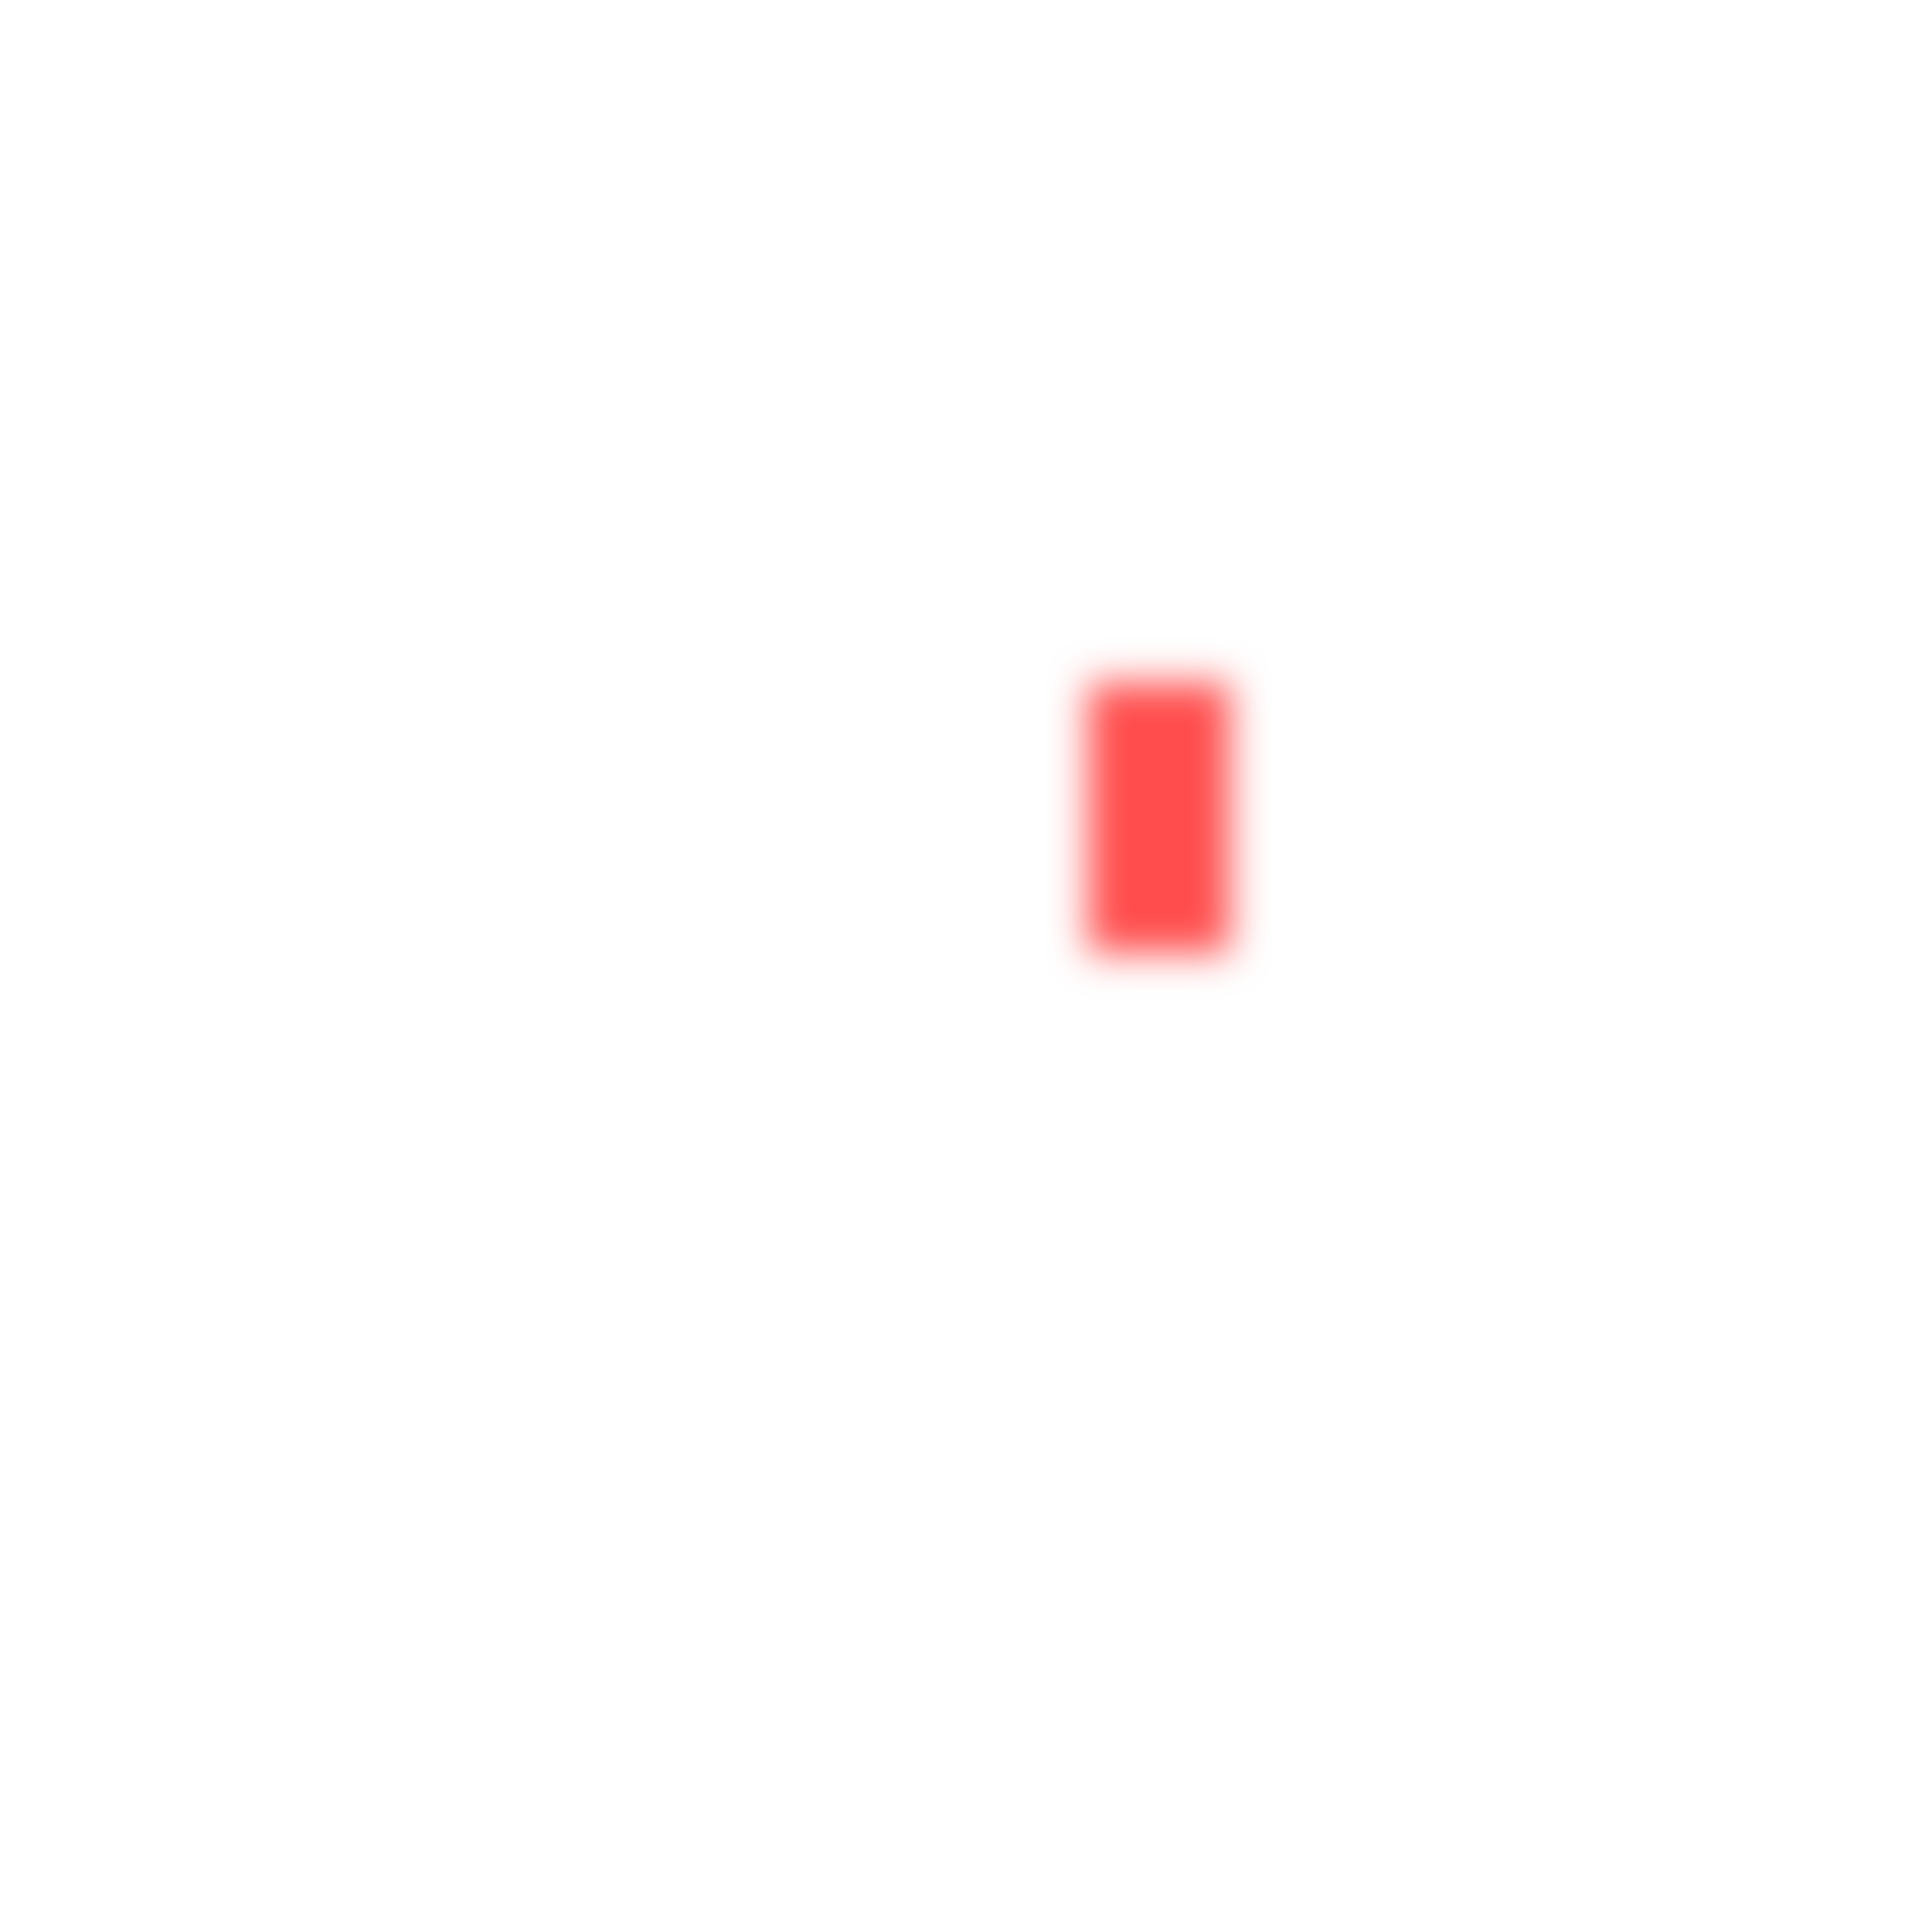
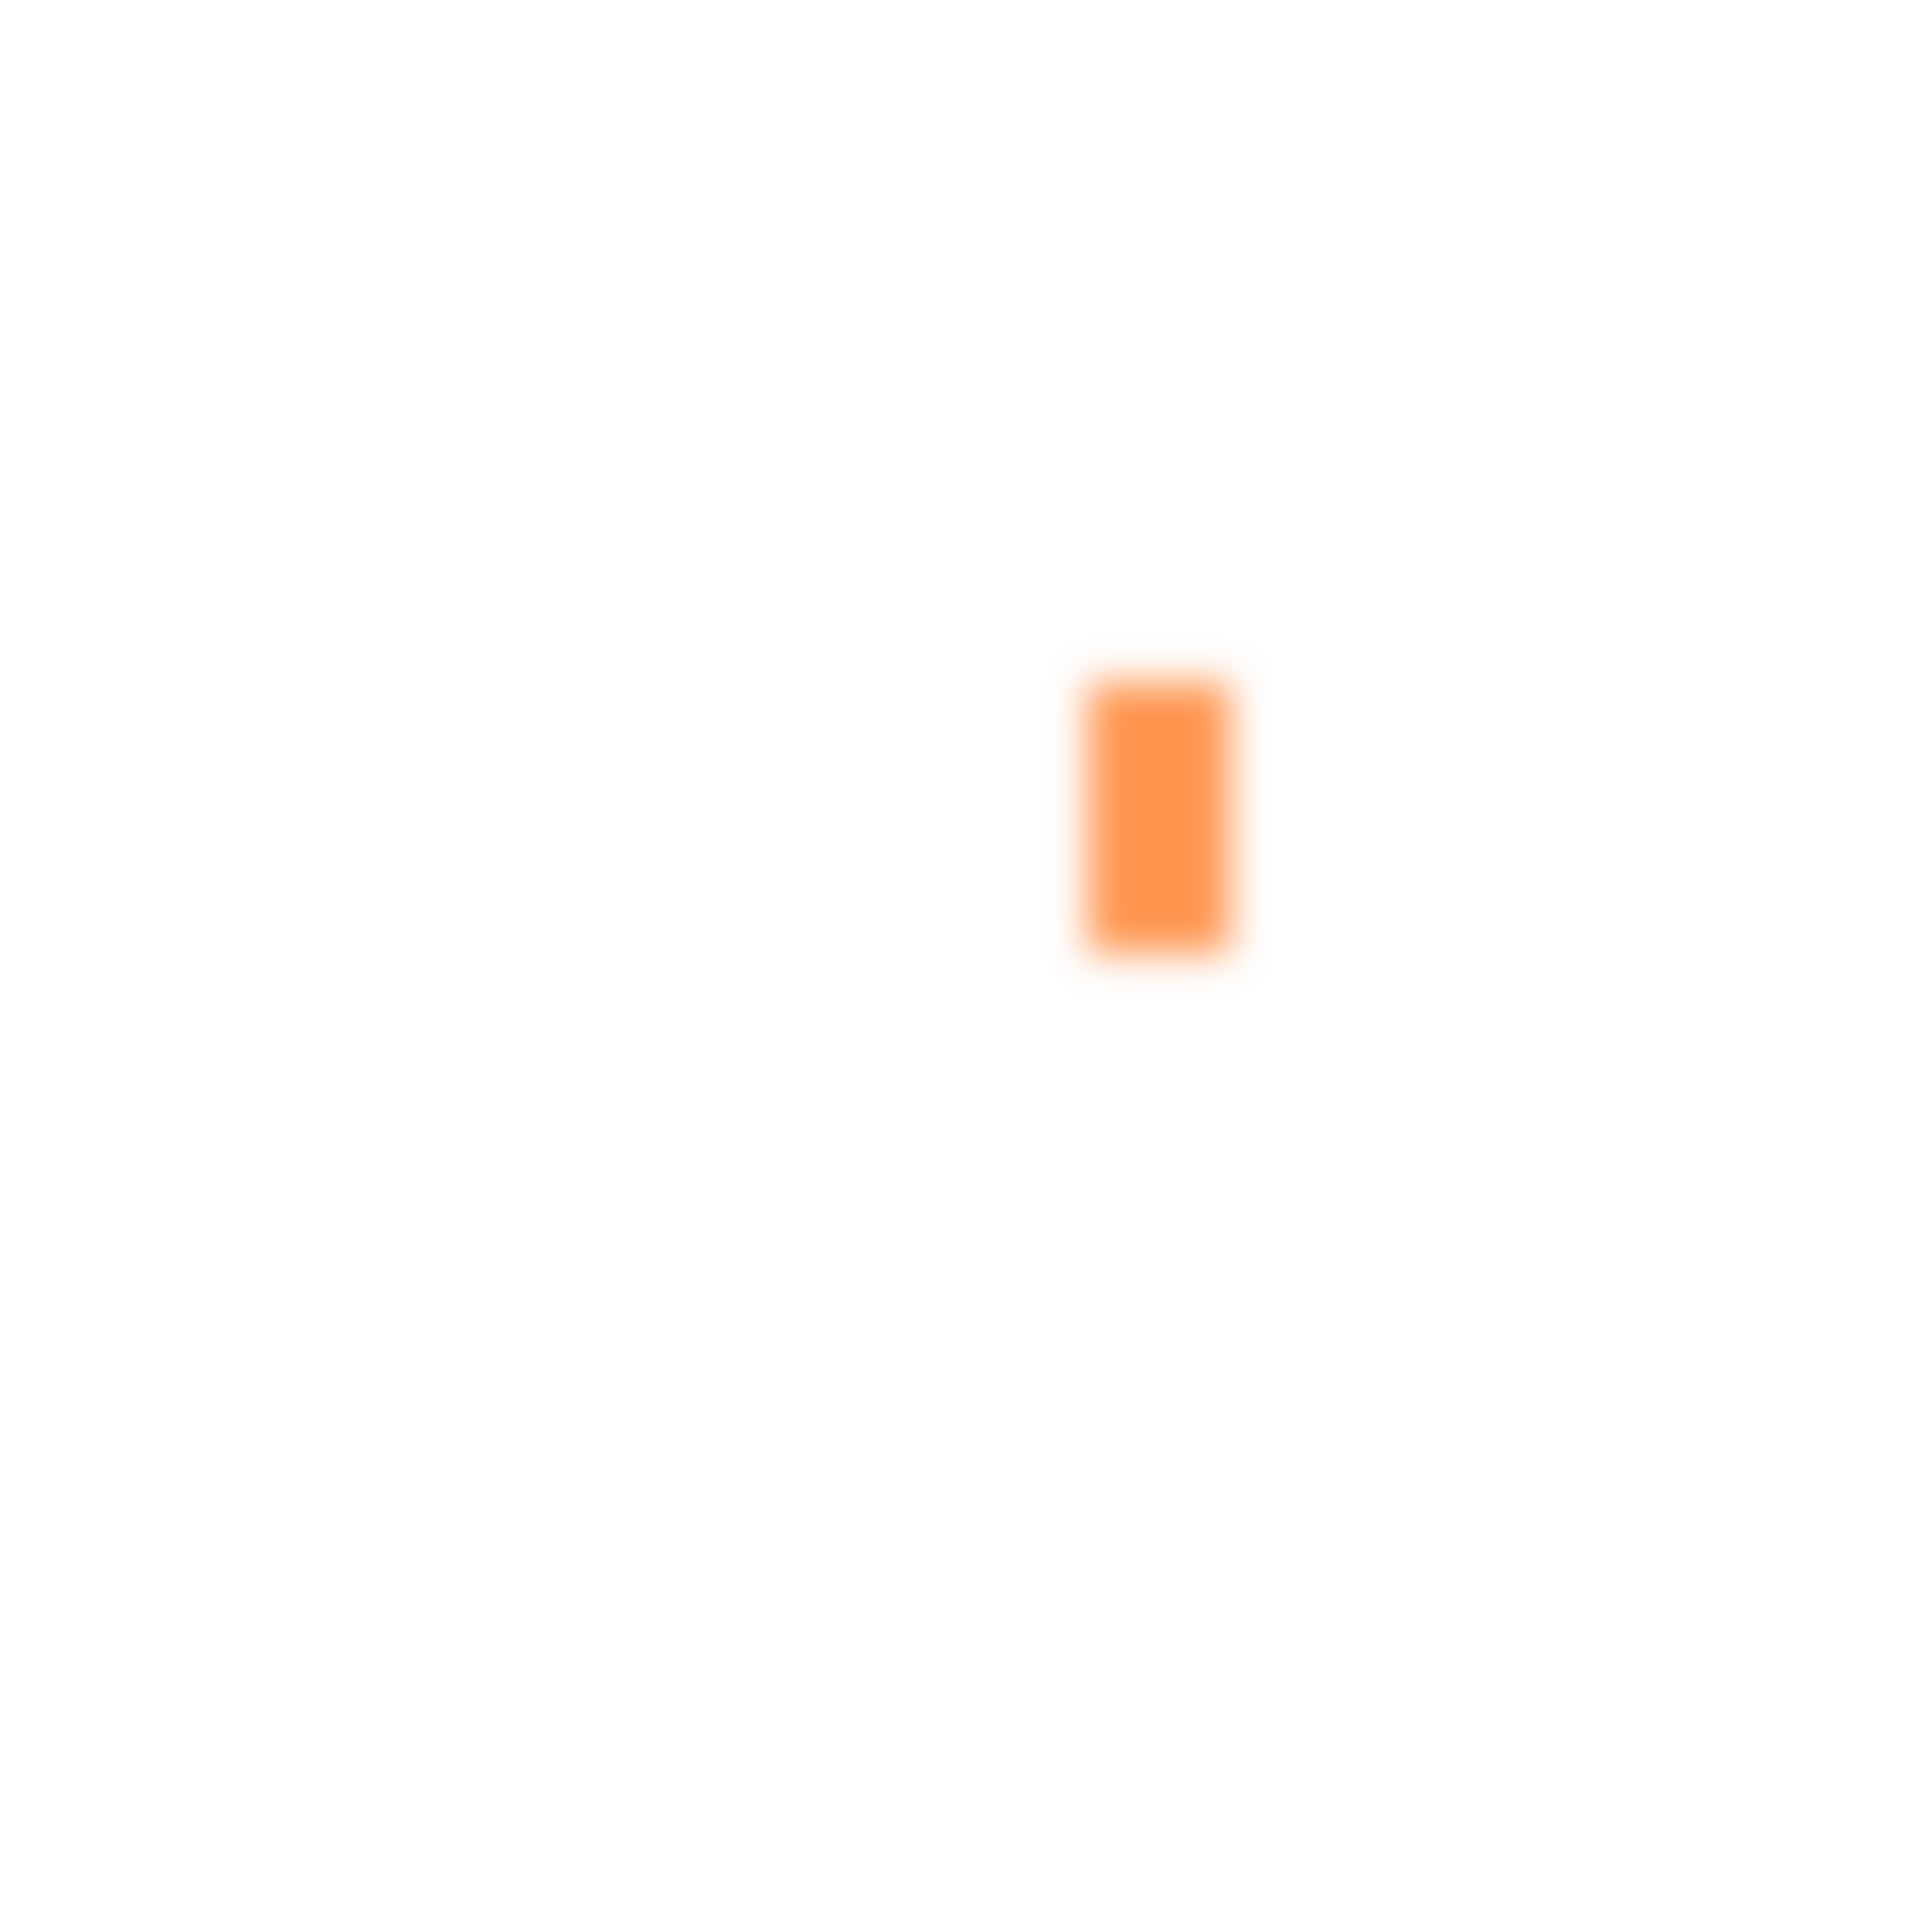
<svg xmlns="http://www.w3.org/2000/svg" width="300" height="300" viewBox="0 0 300 300" class="creatureMap" style="position:absolute;">
  <defs>
    <filter id="blur" x="-30%" y="-30%" width="160%" height="160%">
      <feGaussianBlur stdDeviation="3" />
    </filter>
    <pattern id="pattern-untameable" width="10" height="10" patternTransform="rotate(135)" patternUnits="userSpaceOnUse">
      <rect width="4" height="10" fill="black" />
    </pattern>
    <filter id="groupStroke">
      <feFlood result="outsideColor" flood-color="black" />
      <feMorphology in="SourceAlpha" operator="dilate" radius="2" />
      <feComposite result="strokeoutline1" in="outsideColor" operator="in" />
      <feComposite result="strokeoutline2" in="strokeoutline1" in2="SourceAlpha" operator="out" />
      <feGaussianBlur in="strokeoutline2" result="strokeblur" stdDeviation="1" />
    </filter>
    <style>
            .spawningMap-very-common { fill: #0F0; }
            .spawningMap-common { fill: #B2FF00; }
            .spawningMap-uncommon { fill: #FF0; }
            .spawningMap-very-uncommon { fill: #FC0; }
            .spawningMap-rare { fill: #F60; }
            .spawningMap-very-rare { fill: #F00; }
            .spawning-map-point { stroke:black; stroke-width:1; }
        </style>
  </defs>
  <g filter="url(#blur)" opacity="0.7">
-     <g class="spawningMap-very-rare">
+     <g class="spawningMap-rare">
      <rect x="169" y="106" width="22" height="22" />
      <rect x="169" y="126" width="22" height="22" />
    </g>
  </g>
</svg>
